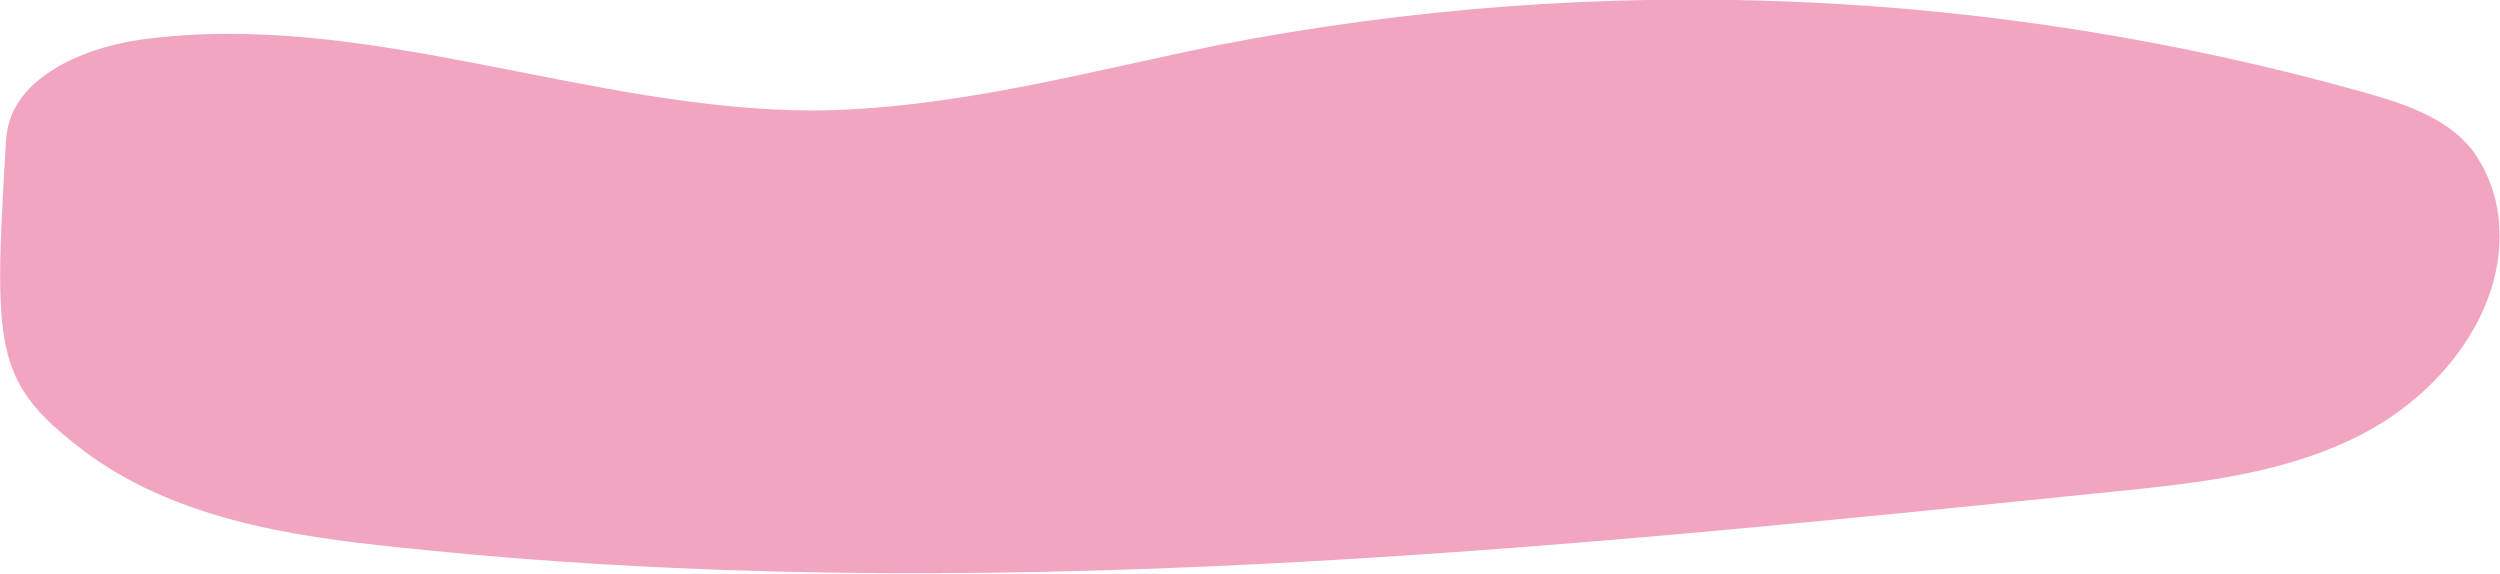
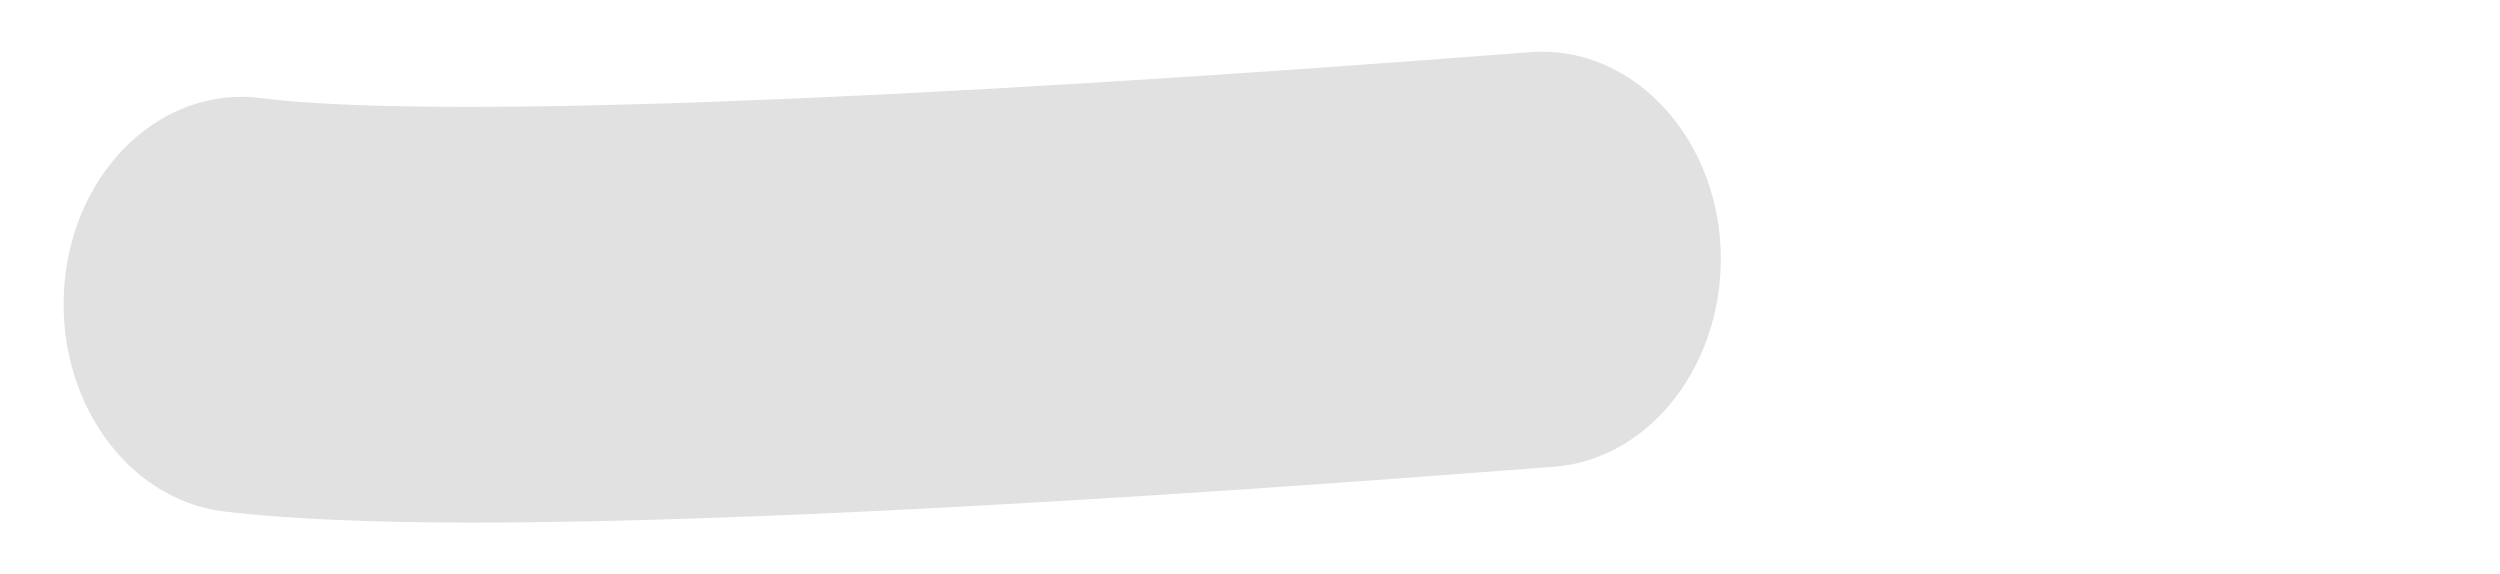
<svg xmlns="http://www.w3.org/2000/svg" version="1.1" id="Layer_1" x="0px" y="0px" viewBox="0 0 201.4 46.2" style="enable-background:new 0 0 201.4 46.2;" xml:space="preserve">
  <style type="text/css">
- 	.st0{fill:#F2A5C1;}
+ 	.st0{fill:#E1E1E1;}
</style>
-   <g id="Calque_1">
-     <path class="st0" d="M0.5,11c-1,17-1.1,19.7,6.1,25.2s16.6,7,25.6,7.9c45.9,4.9,92.2,0.2,138.1-4.5c7-0.7,14.3-1.5,20.5-4.9   s11.2-10,10.5-17c-0.2-2.1-1-4.1-2.2-5.7c-2.1-2.6-5.6-3.7-8.8-4.6c-30-8.4-61.5-9.7-92-3.8C87.5,5.8,76.7,8.8,65.6,8.9   c-18.3,0-36.2-8.2-54.3-5.7C6.4,3.9,0.6,6.5,0.5,11.4" />
-   </g>
+   <path class="st0" d="M38.1,42.1c-8.2,0-15.1-0.3-20.1-0.9c-7.9-1-13.6-9.2-12.8-18.4c0.8-9.2,7.9-15.9,15.8-14.9  c13.4,1.7,50.6,0.3,102.3-3.7c7.9-0.6,14.8,6.4,15.3,15.6c0.5,9.2-5.5,17.2-13.4,17.8C96.8,39.8,62,42.1,38.1,42.1z" />
</svg>
